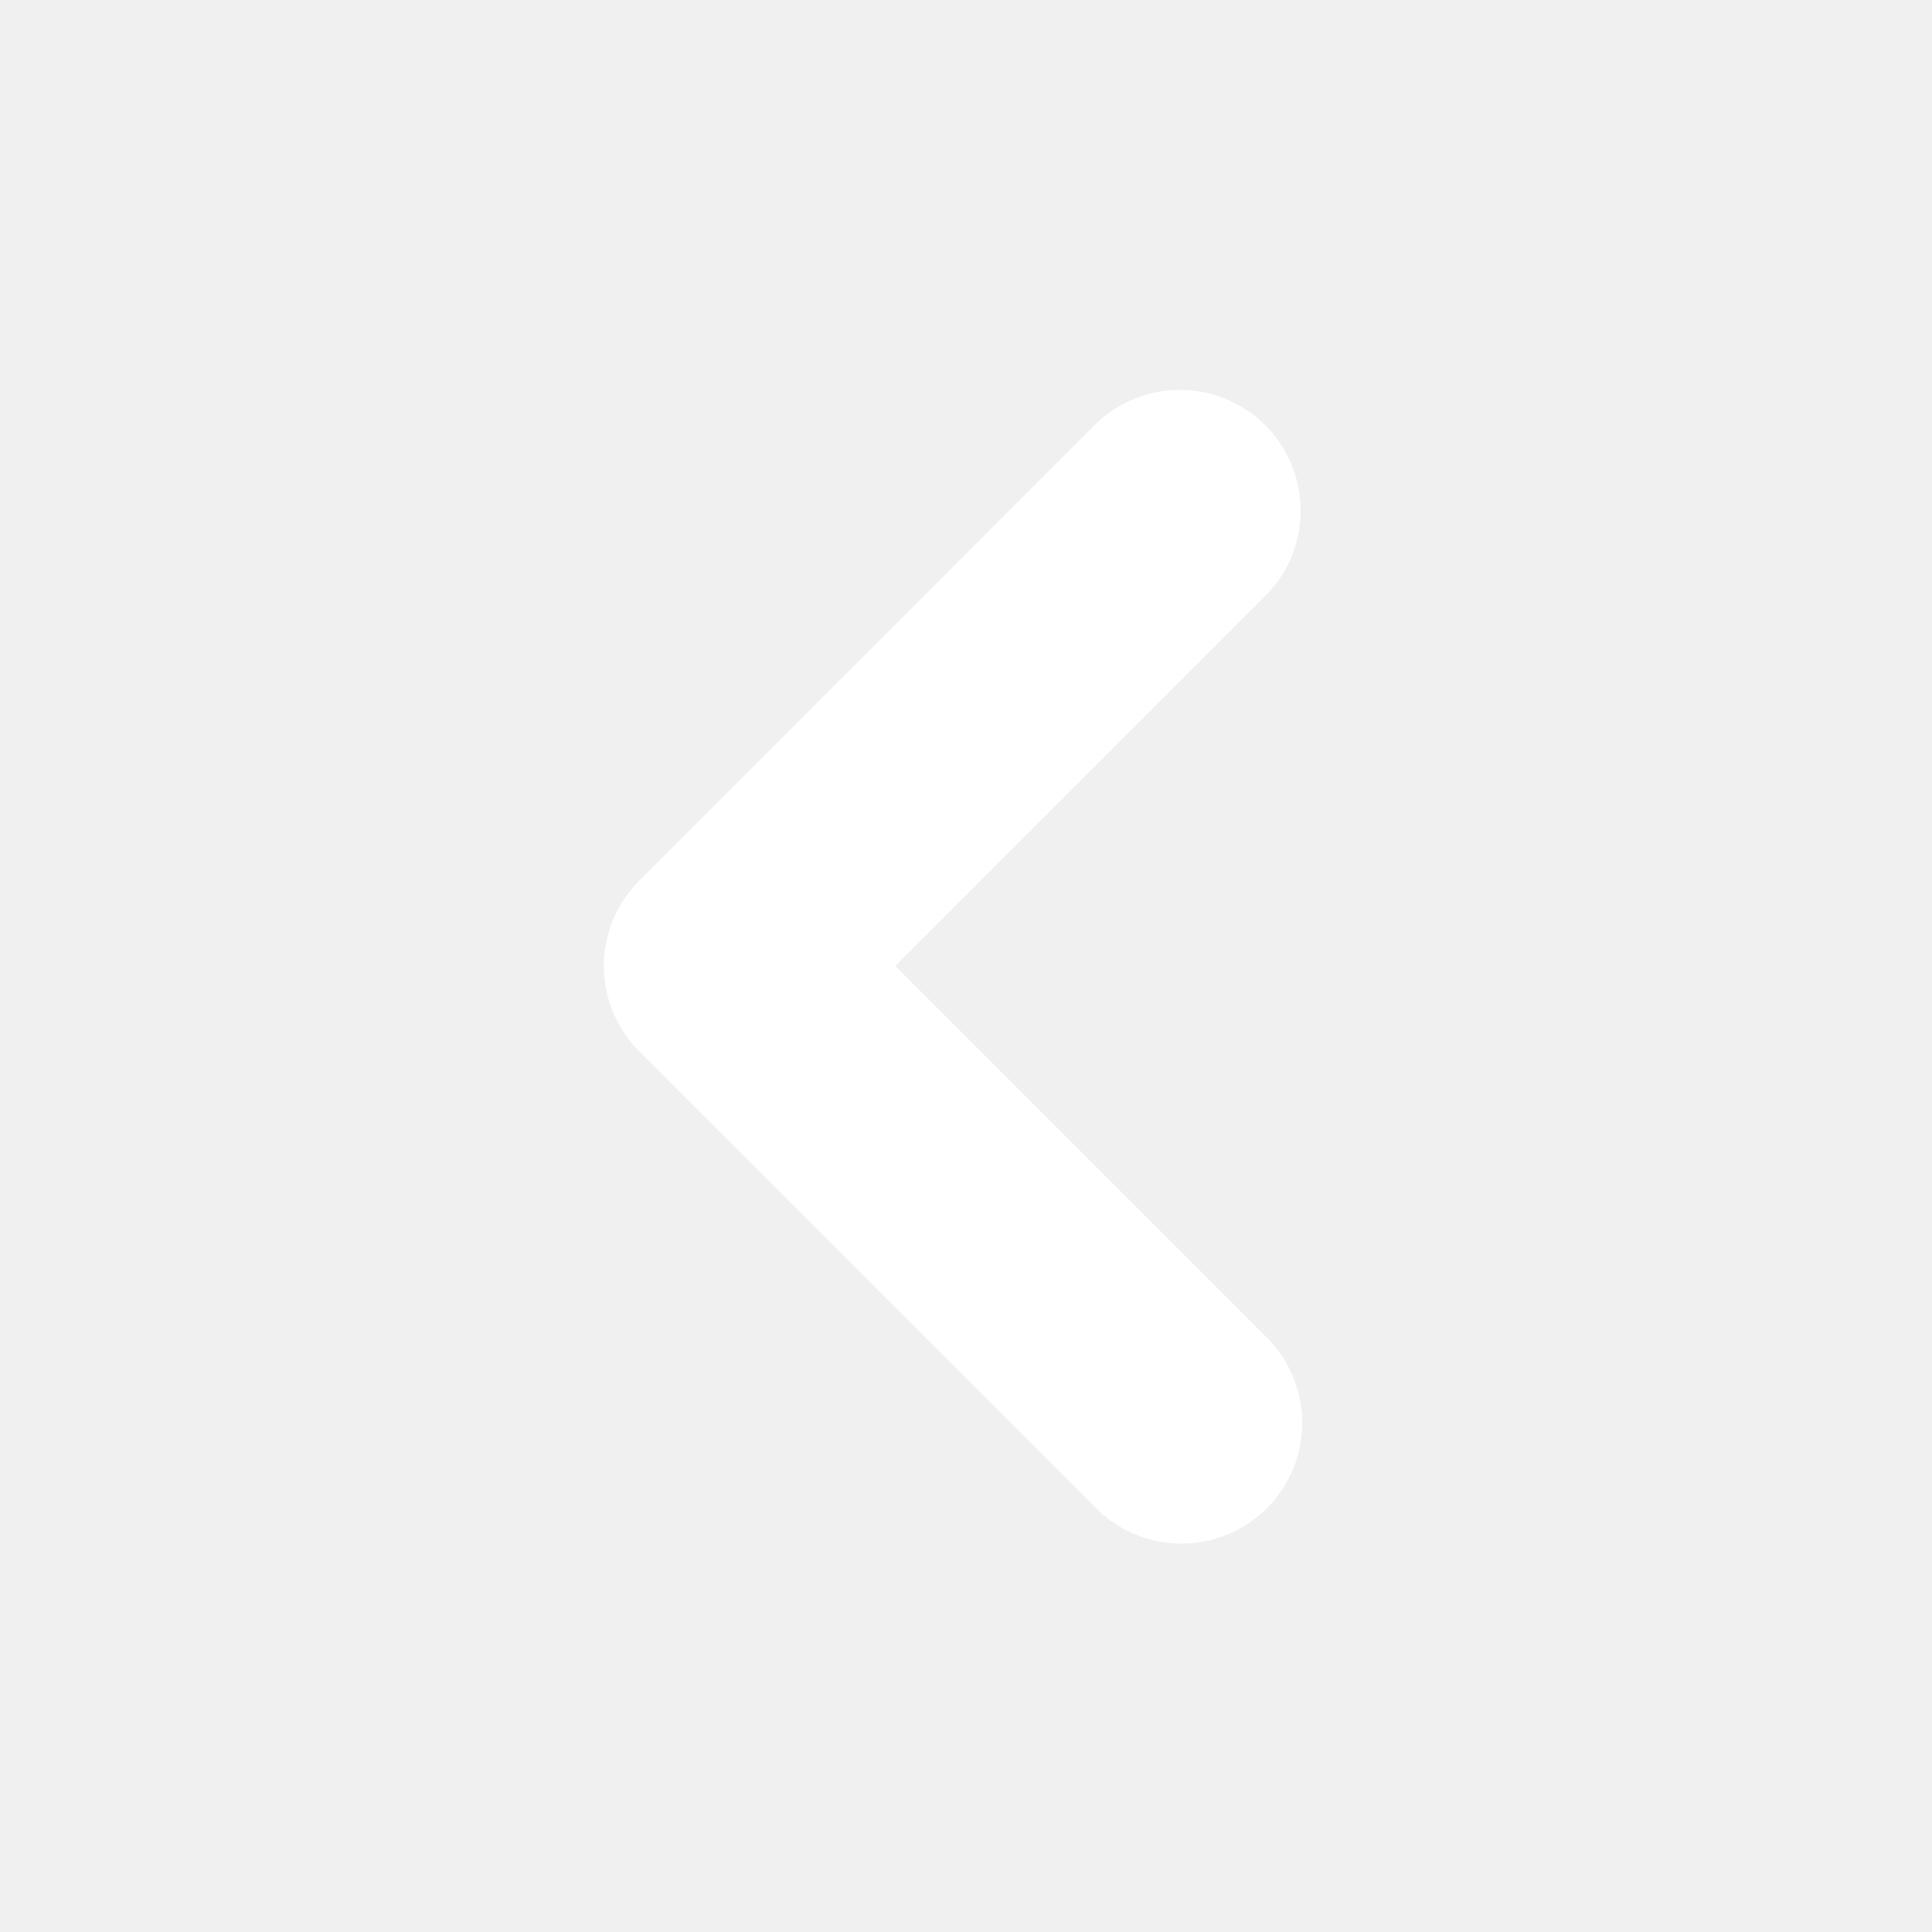
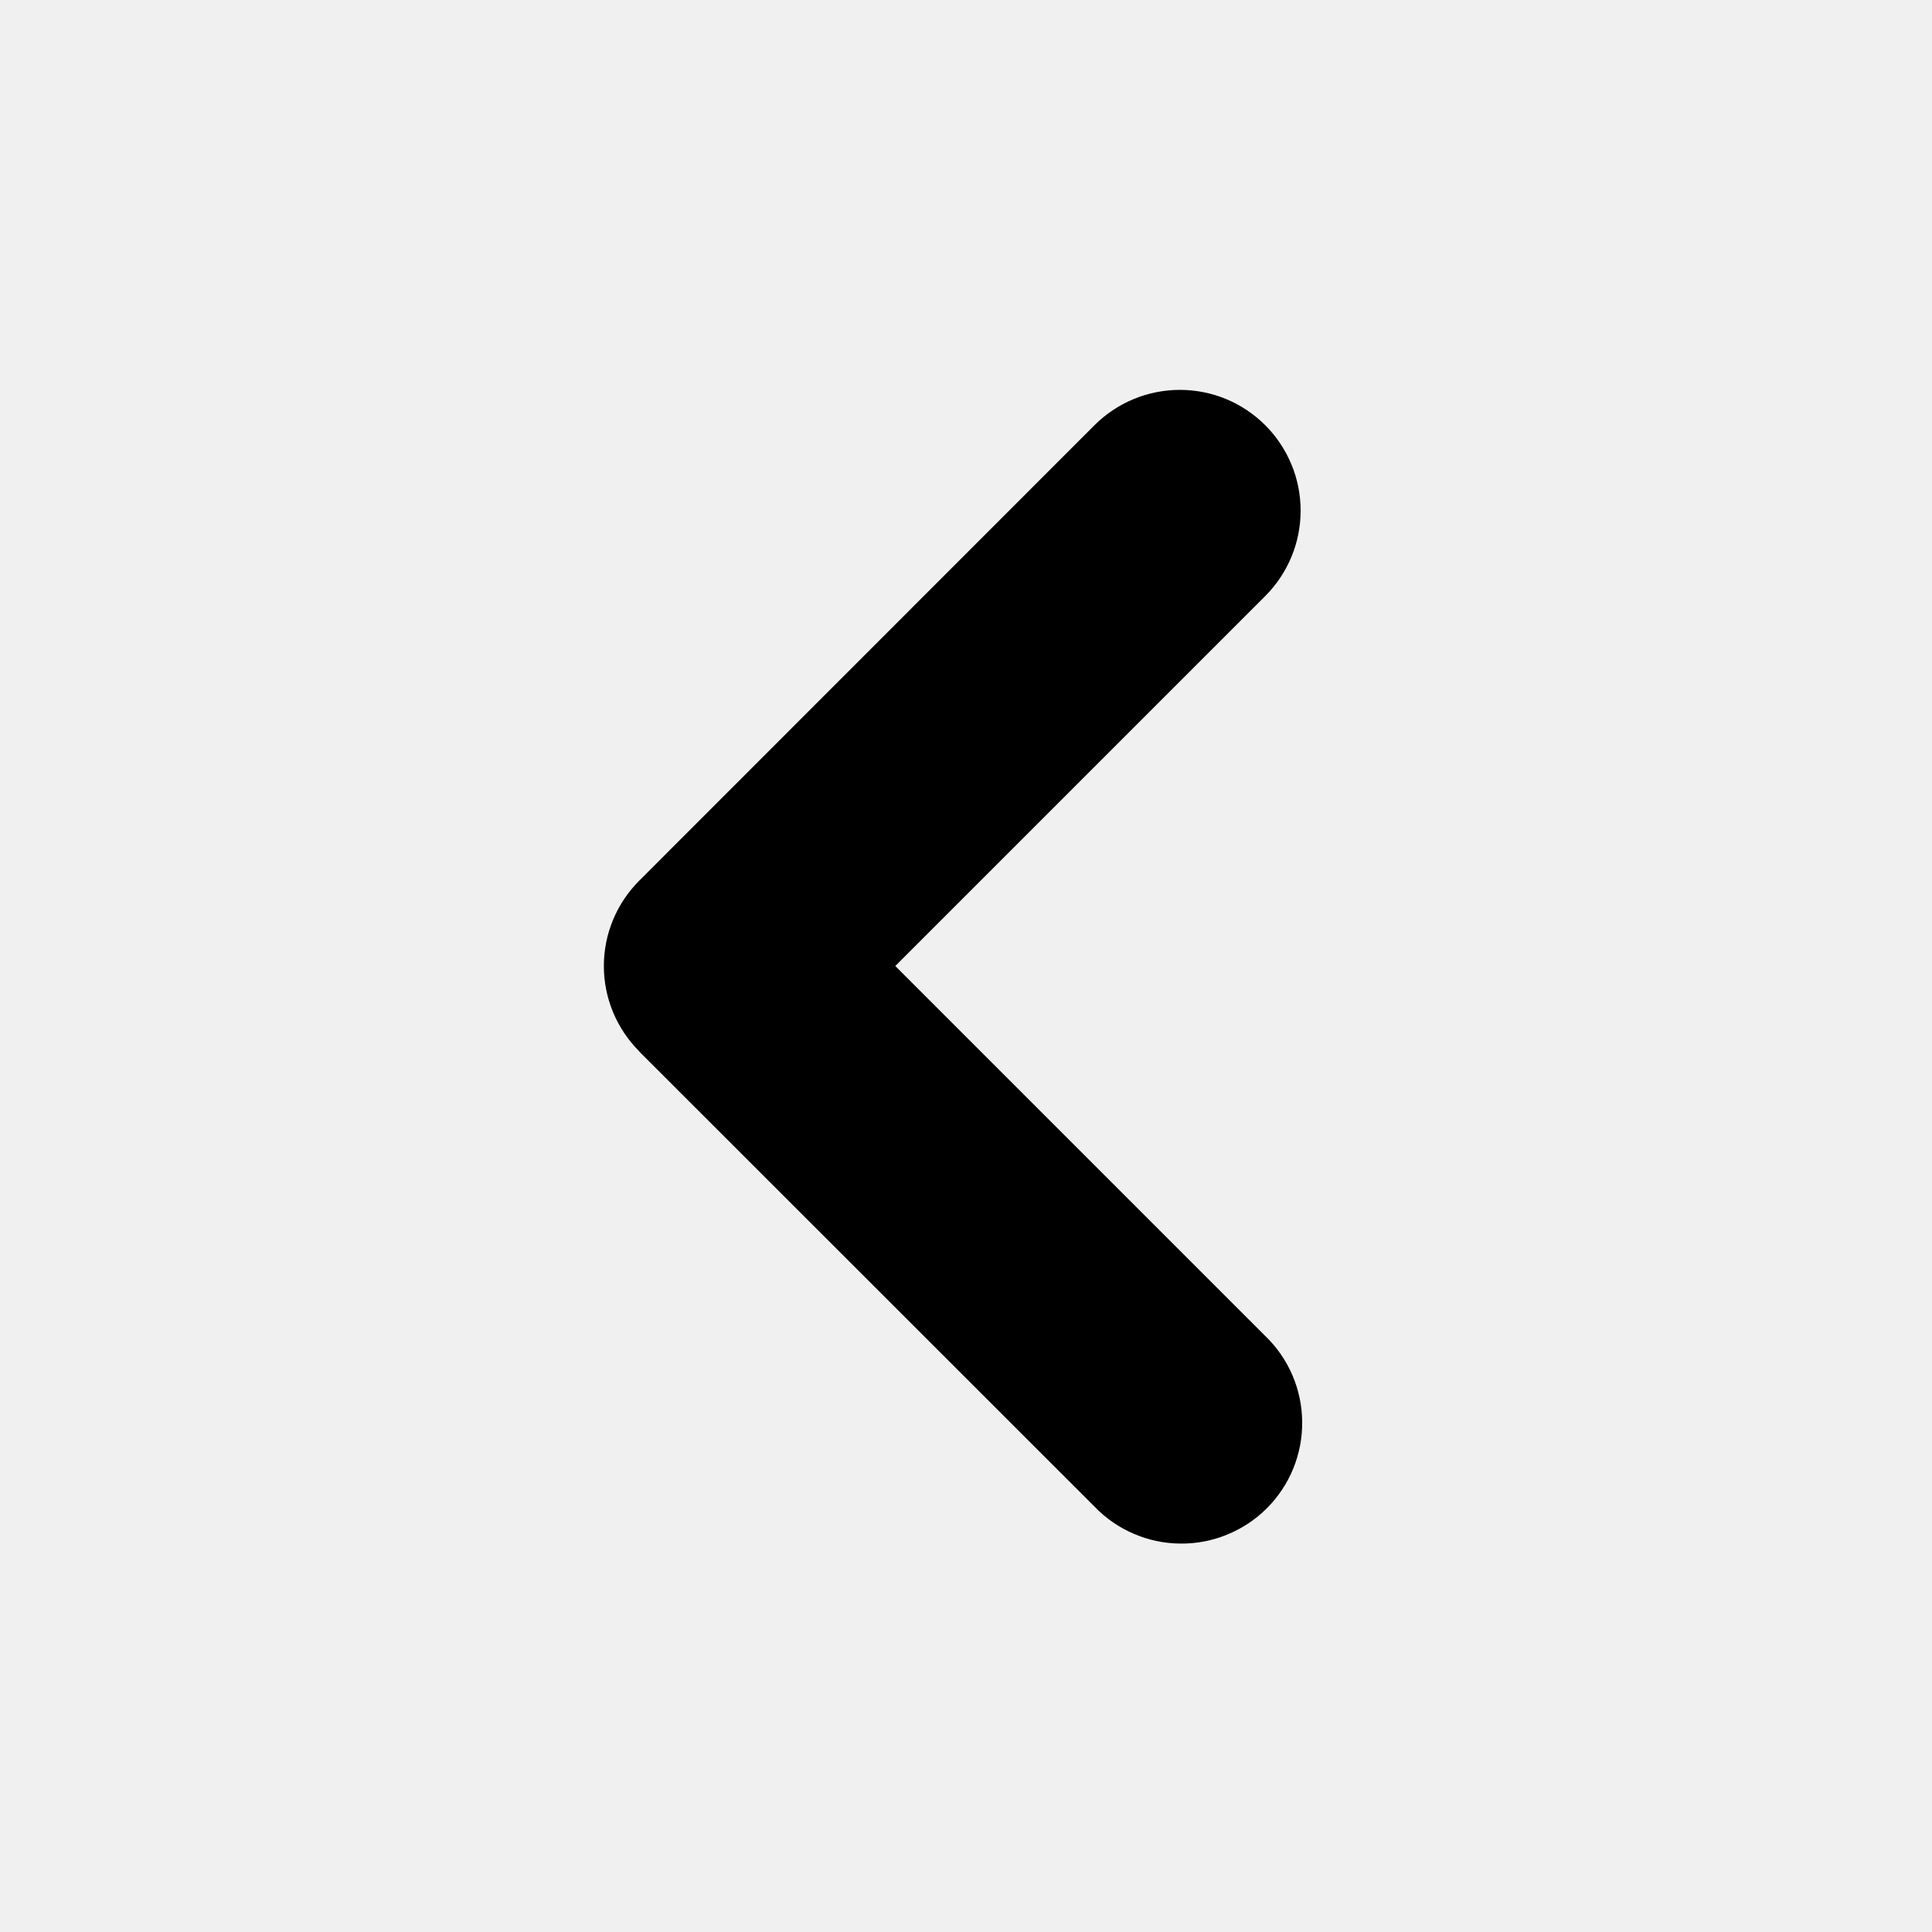
<svg xmlns="http://www.w3.org/2000/svg" width="20" height="20" viewBox="0 0 20 20" fill="none">
  <g clip-path="url(#clip0_418_2138)">
-     <path fill-rule="evenodd" clip-rule="evenodd" d="M6.617 10.883C6.383 10.649 6.251 10.331 6.251 10C6.251 9.669 6.383 9.351 6.617 9.117L11.33 4.402C11.565 4.167 11.883 4.036 12.214 4.036C12.378 4.036 12.541 4.068 12.693 4.131C12.844 4.194 12.982 4.286 13.098 4.402C13.214 4.518 13.306 4.656 13.369 4.808C13.432 4.959 13.464 5.122 13.464 5.286C13.464 5.45 13.432 5.613 13.369 5.764C13.306 5.916 13.214 6.054 13.098 6.17L9.268 10L13.098 13.83C13.218 13.945 13.313 14.083 13.379 14.236C13.444 14.388 13.479 14.552 13.48 14.718C13.482 14.884 13.45 15.049 13.388 15.202C13.325 15.356 13.232 15.496 13.115 15.613C12.998 15.73 12.858 15.823 12.704 15.886C12.551 15.949 12.386 15.981 12.22 15.979C12.054 15.978 11.89 15.944 11.738 15.878C11.585 15.813 11.447 15.718 11.332 15.598L6.615 10.883H6.617Z" fill="white" />
+     <path fill-rule="evenodd" clip-rule="evenodd" d="M6.617 10.883C6.383 10.649 6.251 10.331 6.251 10C6.251 9.669 6.383 9.351 6.617 9.117L11.33 4.402C11.565 4.167 11.883 4.036 12.214 4.036C12.378 4.036 12.541 4.068 12.693 4.131C12.844 4.194 12.982 4.286 13.098 4.402C13.214 4.518 13.306 4.656 13.369 4.808C13.432 4.959 13.464 5.122 13.464 5.286C13.464 5.45 13.432 5.613 13.369 5.764C13.306 5.916 13.214 6.054 13.098 6.17L9.268 10L13.098 13.83C13.218 13.945 13.313 14.083 13.379 14.236C13.444 14.388 13.479 14.552 13.48 14.718C13.482 14.884 13.45 15.049 13.388 15.202C13.325 15.356 13.232 15.496 13.115 15.613C12.998 15.73 12.858 15.823 12.704 15.886C12.551 15.949 12.386 15.981 12.22 15.979C12.054 15.978 11.89 15.944 11.738 15.878C11.585 15.813 11.447 15.718 11.332 15.598L6.615 10.883H6.617Z" fill="currentColor" />
  </g>
  <defs>
    <clipPath id="clip0_418_2138">
-       <rect width="20" height="20" fill="white" />
+       <rect width="20" height="20" fill="currentColor" />
    </clipPath>
  </defs>
</svg>
